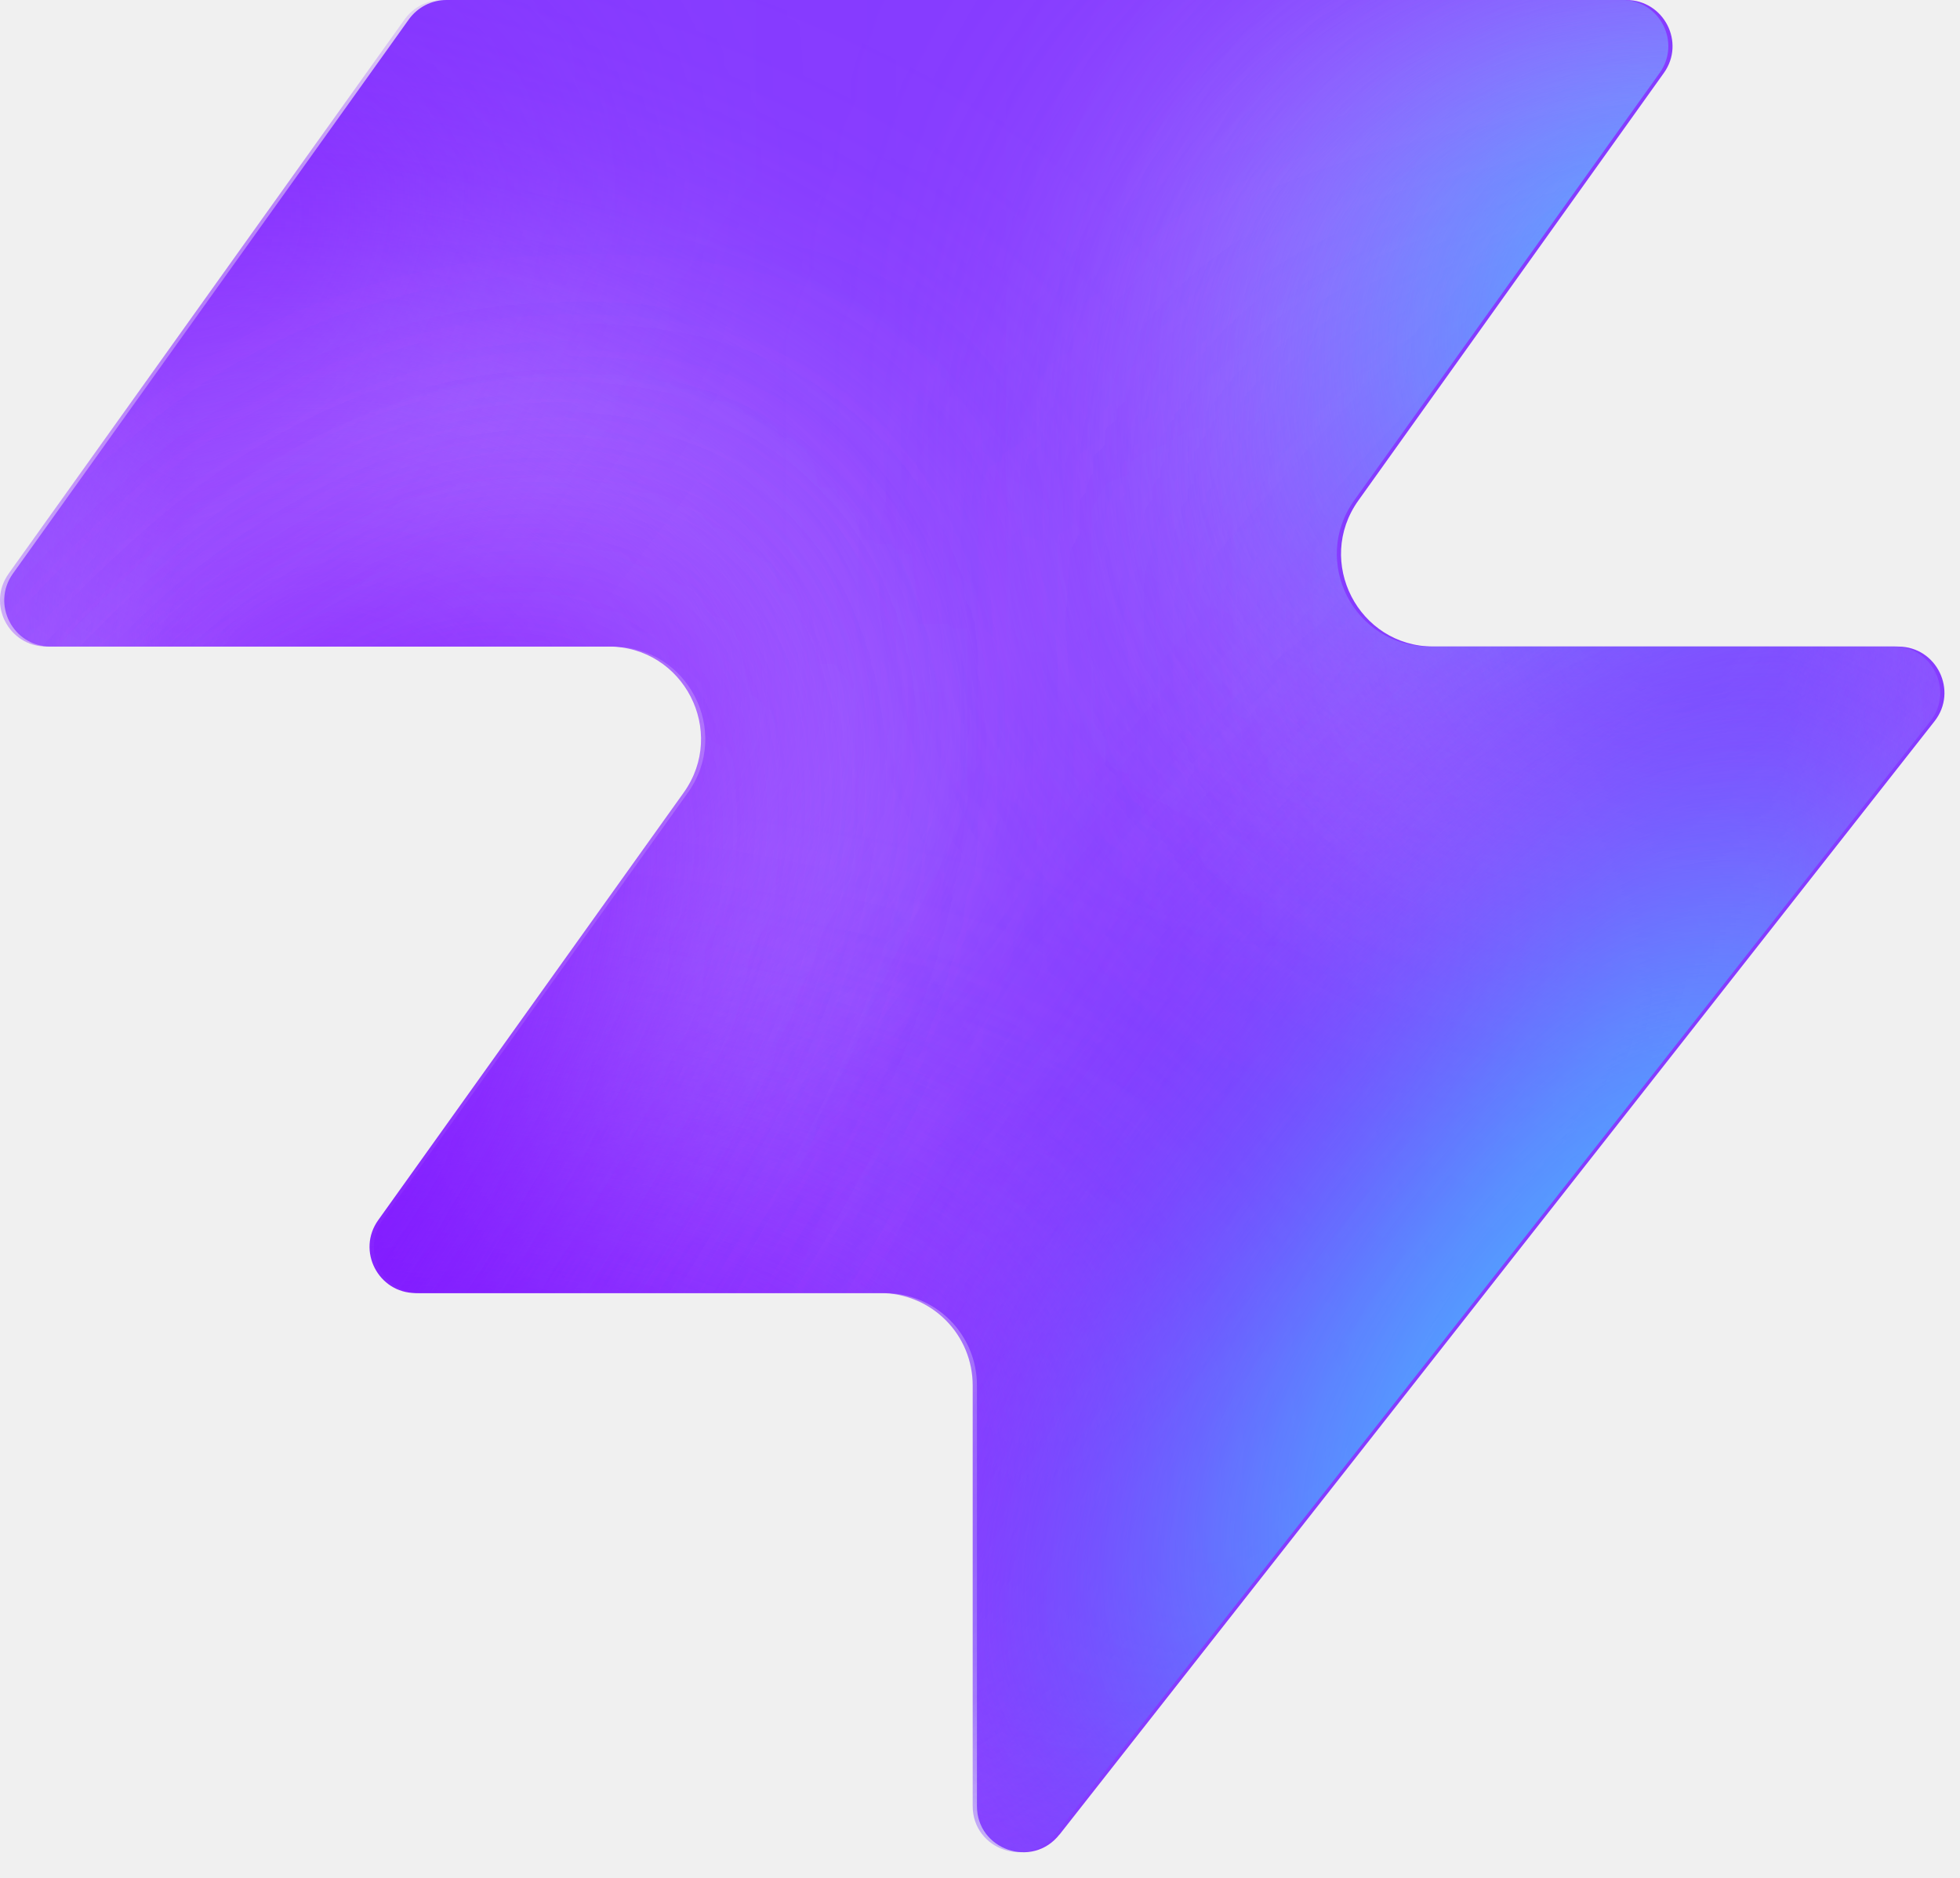
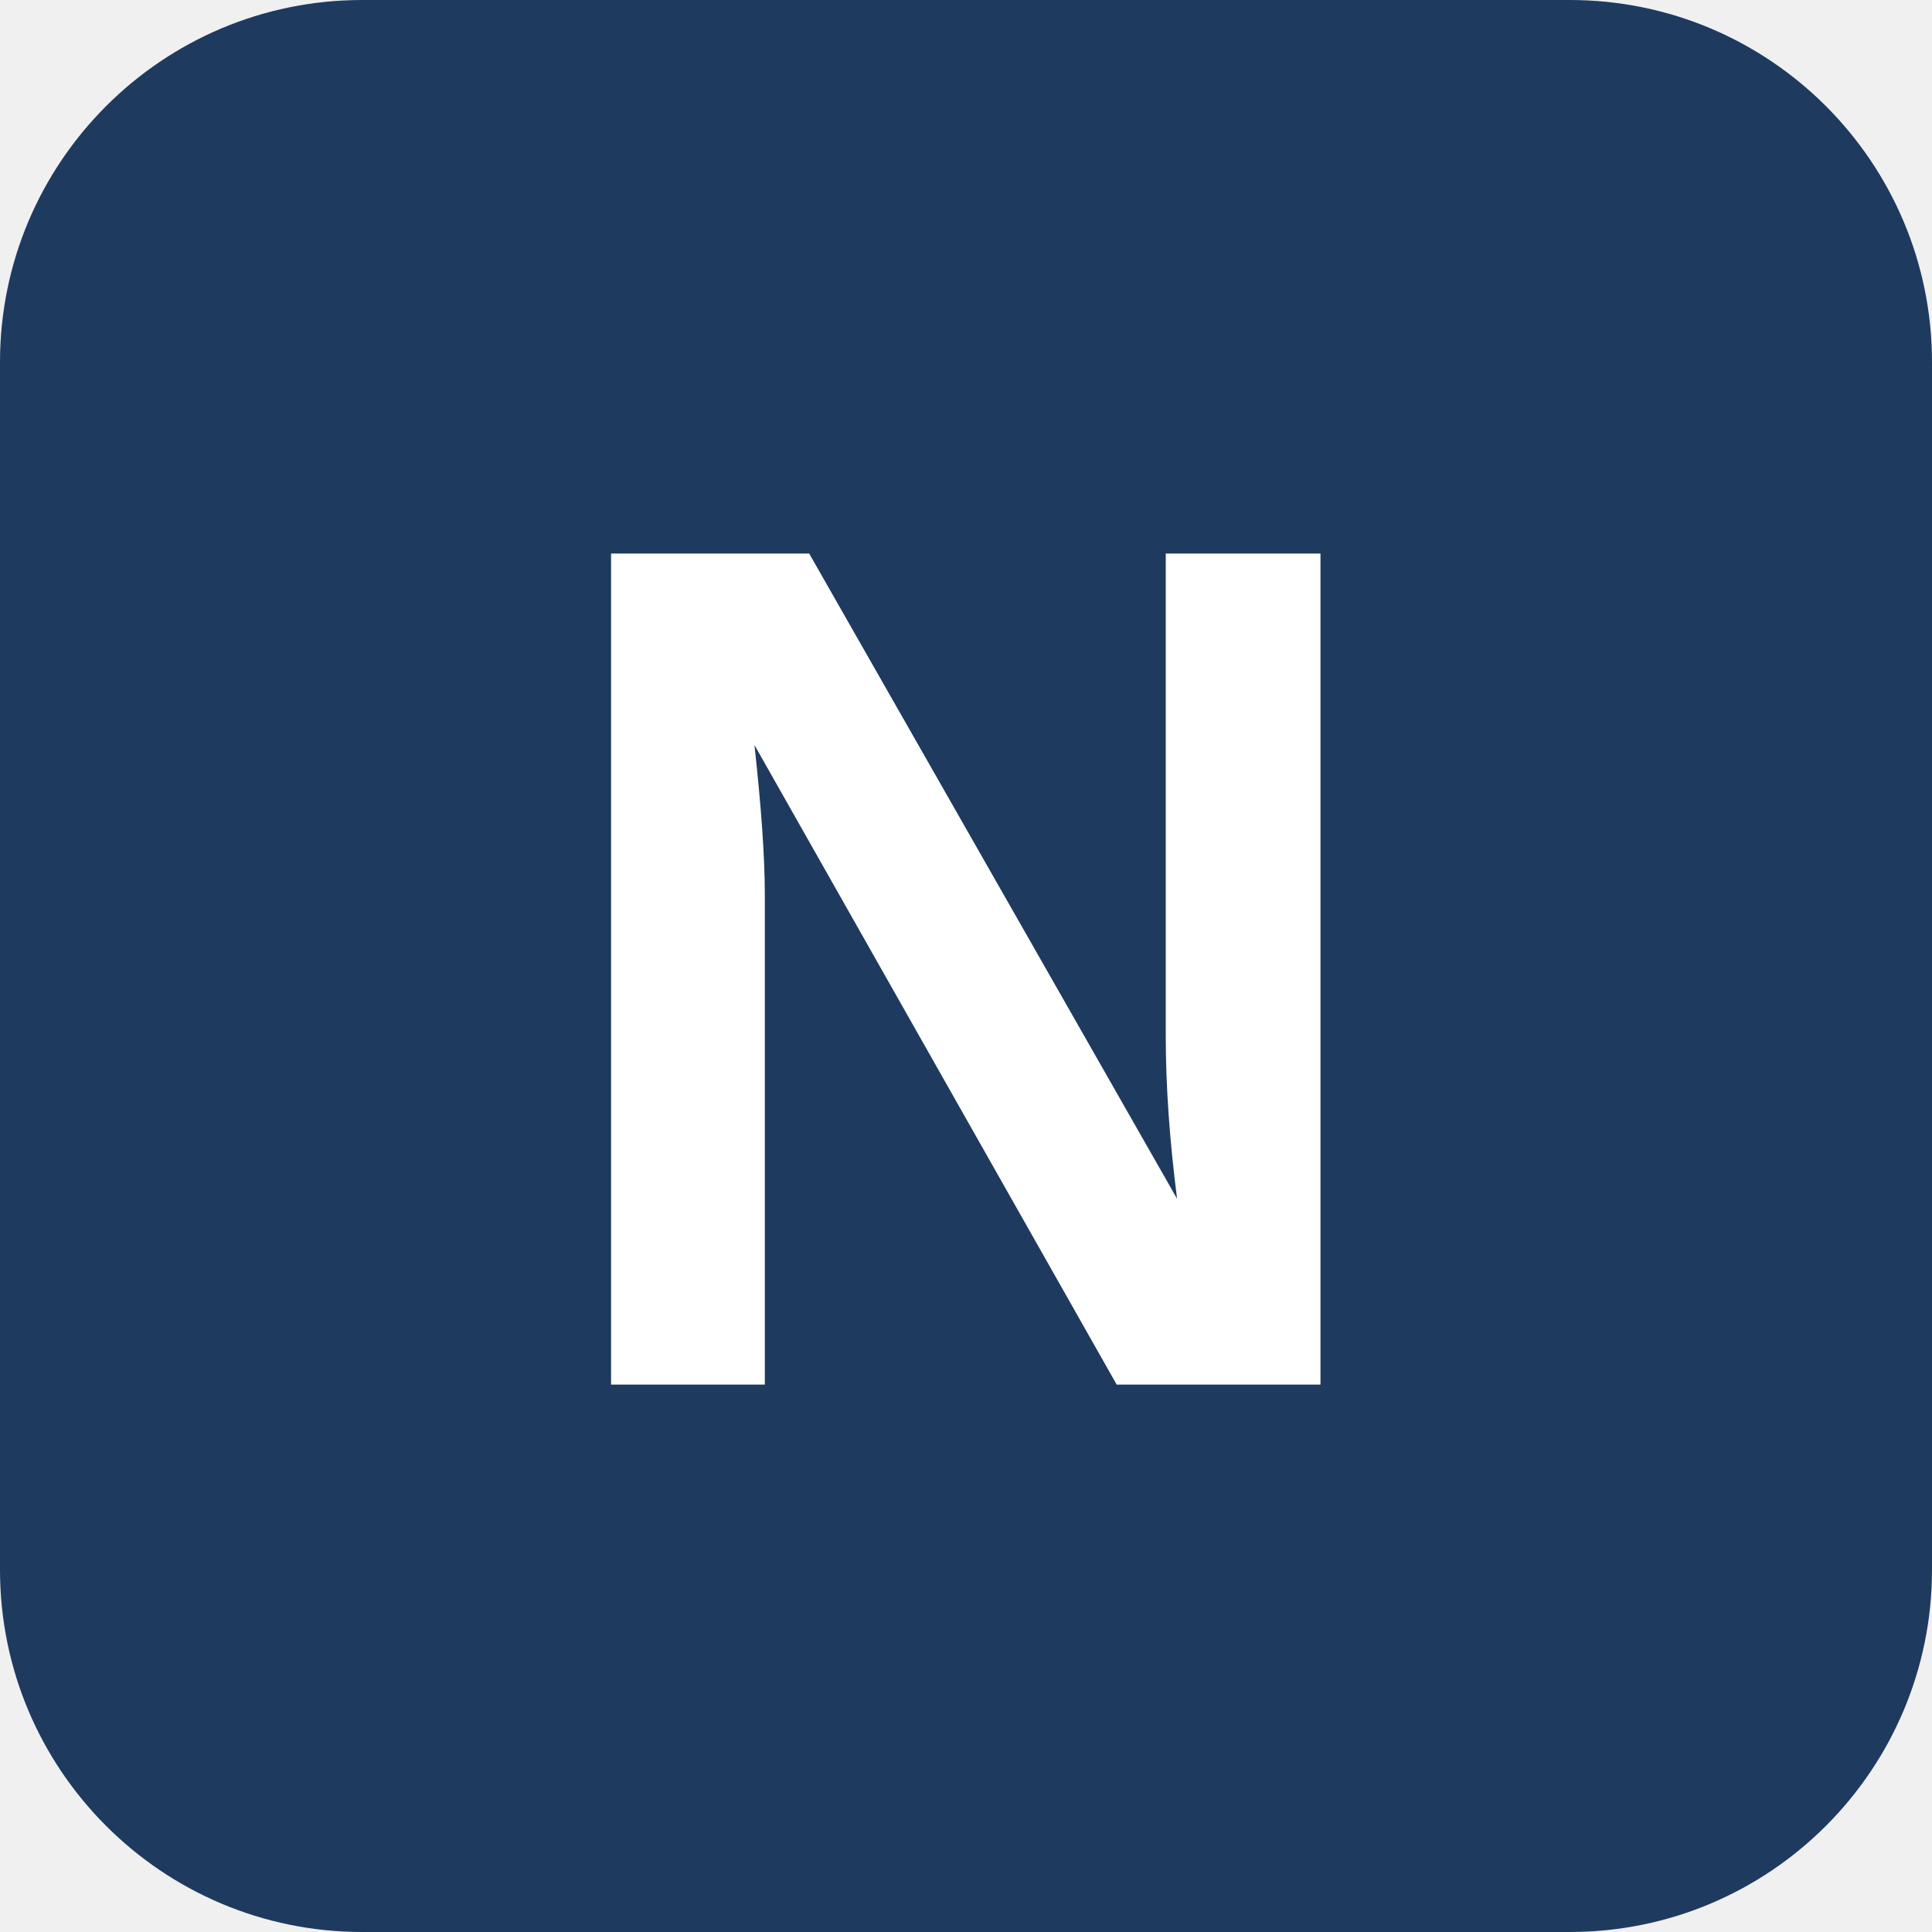
- <svg xmlns="http://www.w3.org/2000/svg" width="48" height="46" fill="none" viewBox="0 0 48 46">
-   <path fill="#863bff" d="M25.946 44.938c-.664.845-2.021.375-2.021-.698V33.937a2.26 2.26 0 0 0-2.262-2.262H10.287c-.92 0-1.456-1.04-.92-1.788l7.48-10.471c1.07-1.497 0-3.578-1.842-3.578H1.237c-.92 0-1.456-1.04-.92-1.788L10.013.474c.214-.297.556-.474.92-.474h28.894c.92 0 1.456 1.04.92 1.788l-7.48 10.471c-1.07 1.498 0 3.579 1.842 3.579h11.377c.943 0 1.473 1.088.89 1.83L25.947 44.94z" style="fill:#863bff;fill:color(display-p3 .525 .23 1);fill-opacity:1" />
-   <mask id="a" width="48" height="46" x="0" y="0" maskUnits="userSpaceOnUse" style="mask-type:alpha">
-     <path fill="#000" d="M25.842 44.938c-.664.844-2.021.375-2.021-.698V33.937a2.26 2.26 0 0 0-2.262-2.262H10.183c-.92 0-1.456-1.04-.92-1.788l7.48-10.471c1.07-1.498 0-3.579-1.842-3.579H1.133c-.92 0-1.456-1.04-.92-1.787L9.91.473c.214-.297.556-.474.92-.474h28.894c.92 0 1.456 1.04.92 1.788l-7.48 10.471c-1.07 1.498 0 3.578 1.842 3.578h11.377c.943 0 1.473 1.088.89 1.832L25.843 44.94z" style="fill:#000;fill-opacity:1" />
-   </mask>
-   <g mask="url(#a)">
-     <g filter="url(#b)">
-       <ellipse cx="5.508" cy="14.704" fill="#ede6ff" rx="5.508" ry="14.704" style="fill:#ede6ff;fill:color(display-p3 .927 .903 1);fill-opacity:1" transform="matrix(.00324 1 1 -.00324 -4.47 31.516)" />
-     </g>
-     <g filter="url(#c)">
-       <ellipse cx="10.399" cy="29.851" fill="#ede6ff" rx="10.399" ry="29.851" style="fill:#ede6ff;fill:color(display-p3 .927 .903 1);fill-opacity:1" transform="matrix(.00324 1 1 -.00324 -39.328 7.883)" />
-     </g>
-     <g filter="url(#d)">
-       <ellipse cx="5.508" cy="30.487" fill="#7e14ff" rx="5.508" ry="30.487" style="fill:#7e14ff;fill:color(display-p3 .492 .077 1);fill-opacity:1" transform="rotate(89.814 -25.913 -14.639)scale(1 -1)" />
-     </g>
-     <g filter="url(#e)">
-       <ellipse cx="5.508" cy="30.599" fill="#7e14ff" rx="5.508" ry="30.599" style="fill:#7e14ff;fill:color(display-p3 .492 .077 1);fill-opacity:1" transform="rotate(89.814 -32.644 -3.334)scale(1 -1)" />
-     </g>
-     <g filter="url(#f)">
-       <ellipse cx="5.508" cy="30.599" fill="#7e14ff" rx="5.508" ry="30.599" style="fill:#7e14ff;fill:color(display-p3 .492 .077 1);fill-opacity:1" transform="matrix(.00324 1 1 -.00324 -34.34 30.47)" />
-     </g>
-     <g filter="url(#g)">
-       <ellipse cx="14.072" cy="22.078" fill="#ede6ff" rx="14.072" ry="22.078" style="fill:#ede6ff;fill:color(display-p3 .927 .903 1);fill-opacity:1" transform="rotate(93.35 24.506 48.493)scale(-1 1)" />
-     </g>
-     <g filter="url(#h)">
-       <ellipse cx="3.47" cy="21.501" fill="#7e14ff" rx="3.47" ry="21.501" style="fill:#7e14ff;fill:color(display-p3 .492 .077 1);fill-opacity:1" transform="rotate(89.009 28.708 47.59)scale(-1 1)" />
-     </g>
-     <g filter="url(#i)">
-       <ellipse cx="3.47" cy="21.501" fill="#7e14ff" rx="3.47" ry="21.501" style="fill:#7e14ff;fill:color(display-p3 .492 .077 1);fill-opacity:1" transform="rotate(89.009 28.708 47.59)scale(-1 1)" />
-     </g>
-     <g filter="url(#j)">
-       <ellipse cx=".387" cy="8.972" fill="#7e14ff" rx="4.407" ry="29.108" style="fill:#7e14ff;fill:color(display-p3 .492 .077 1);fill-opacity:1" transform="rotate(39.51 .387 8.972)" />
-     </g>
-     <g filter="url(#k)">
-       <ellipse cx="47.523" cy="-6.092" fill="#7e14ff" rx="4.407" ry="29.108" style="fill:#7e14ff;fill:color(display-p3 .492 .077 1);fill-opacity:1" transform="rotate(37.892 47.523 -6.092)" />
-     </g>
-     <g filter="url(#l)">
-       <ellipse cx="41.412" cy="6.333" fill="#47bfff" rx="5.971" ry="9.665" style="fill:#47bfff;fill:color(display-p3 .28 .748 1);fill-opacity:1" transform="rotate(37.892 41.412 6.333)" />
-     </g>
-     <g filter="url(#m)">
-       <ellipse cx="-1.879" cy="38.332" fill="#7e14ff" rx="4.407" ry="29.108" style="fill:#7e14ff;fill:color(display-p3 .492 .077 1);fill-opacity:1" transform="rotate(37.892 -1.88 38.332)" />
-     </g>
-     <g filter="url(#n)">
-       <ellipse cx="-1.879" cy="38.332" fill="#7e14ff" rx="4.407" ry="29.108" style="fill:#7e14ff;fill:color(display-p3 .492 .077 1);fill-opacity:1" transform="rotate(37.892 -1.88 38.332)" />
-     </g>
-     <g filter="url(#o)">
-       <ellipse cx="35.651" cy="29.907" fill="#7e14ff" rx="4.407" ry="29.108" style="fill:#7e14ff;fill:color(display-p3 .492 .077 1);fill-opacity:1" transform="rotate(37.892 35.651 29.907)" />
-     </g>
-     <g filter="url(#p)">
-       <ellipse cx="38.418" cy="32.4" fill="#47bfff" rx="5.971" ry="15.297" style="fill:#47bfff;fill:color(display-p3 .28 .748 1);fill-opacity:1" transform="rotate(37.892 38.418 32.4)" />
-     </g>
-   </g>
-   <defs>
-     <filter id="b" width="60.045" height="41.654" x="-19.77" y="16.149" color-interpolation-filters="sRGB" filterUnits="userSpaceOnUse">
-       <feFlood flood-opacity="0" result="BackgroundImageFix" />
-       <feBlend in="SourceGraphic" in2="BackgroundImageFix" result="shape" />
-       <feGaussianBlur result="effect1_foregroundBlur_2002_17158" stdDeviation="7.659" />
-     </filter>
-     <filter id="c" width="90.34" height="51.437" x="-54.613" y="-7.533" color-interpolation-filters="sRGB" filterUnits="userSpaceOnUse">
-       <feFlood flood-opacity="0" result="BackgroundImageFix" />
-       <feBlend in="SourceGraphic" in2="BackgroundImageFix" result="shape" />
-       <feGaussianBlur result="effect1_foregroundBlur_2002_17158" stdDeviation="7.659" />
-     </filter>
-     <filter id="d" width="79.355" height="29.4" x="-49.64" y="2.03" color-interpolation-filters="sRGB" filterUnits="userSpaceOnUse">
-       <feFlood flood-opacity="0" result="BackgroundImageFix" />
-       <feBlend in="SourceGraphic" in2="BackgroundImageFix" result="shape" />
-       <feGaussianBlur result="effect1_foregroundBlur_2002_17158" stdDeviation="4.596" />
-     </filter>
-     <filter id="e" width="79.579" height="29.4" x="-45.045" y="20.029" color-interpolation-filters="sRGB" filterUnits="userSpaceOnUse">
-       <feFlood flood-opacity="0" result="BackgroundImageFix" />
-       <feBlend in="SourceGraphic" in2="BackgroundImageFix" result="shape" />
-       <feGaussianBlur result="effect1_foregroundBlur_2002_17158" stdDeviation="4.596" />
-     </filter>
-     <filter id="f" width="79.579" height="29.4" x="-43.513" y="21.178" color-interpolation-filters="sRGB" filterUnits="userSpaceOnUse">
-       <feFlood flood-opacity="0" result="BackgroundImageFix" />
-       <feBlend in="SourceGraphic" in2="BackgroundImageFix" result="shape" />
-       <feGaussianBlur result="effect1_foregroundBlur_2002_17158" stdDeviation="4.596" />
-     </filter>
-     <filter id="g" width="74.749" height="58.852" x="15.756" y="-17.901" color-interpolation-filters="sRGB" filterUnits="userSpaceOnUse">
-       <feFlood flood-opacity="0" result="BackgroundImageFix" />
-       <feBlend in="SourceGraphic" in2="BackgroundImageFix" result="shape" />
-       <feGaussianBlur result="effect1_foregroundBlur_2002_17158" stdDeviation="7.659" />
-     </filter>
-     <filter id="h" width="61.377" height="25.362" x="23.548" y="2.284" color-interpolation-filters="sRGB" filterUnits="userSpaceOnUse">
-       <feFlood flood-opacity="0" result="BackgroundImageFix" />
-       <feBlend in="SourceGraphic" in2="BackgroundImageFix" result="shape" />
-       <feGaussianBlur result="effect1_foregroundBlur_2002_17158" stdDeviation="4.596" />
-     </filter>
-     <filter id="i" width="61.377" height="25.362" x="23.548" y="2.284" color-interpolation-filters="sRGB" filterUnits="userSpaceOnUse">
-       <feFlood flood-opacity="0" result="BackgroundImageFix" />
-       <feBlend in="SourceGraphic" in2="BackgroundImageFix" result="shape" />
-       <feGaussianBlur result="effect1_foregroundBlur_2002_17158" stdDeviation="4.596" />
-     </filter>
-     <filter id="j" width="56.045" height="63.649" x="-27.636" y="-22.853" color-interpolation-filters="sRGB" filterUnits="userSpaceOnUse">
-       <feFlood flood-opacity="0" result="BackgroundImageFix" />
-       <feBlend in="SourceGraphic" in2="BackgroundImageFix" result="shape" />
-       <feGaussianBlur result="effect1_foregroundBlur_2002_17158" stdDeviation="4.596" />
-     </filter>
-     <filter id="k" width="54.814" height="64.646" x="20.116" y="-38.415" color-interpolation-filters="sRGB" filterUnits="userSpaceOnUse">
-       <feFlood flood-opacity="0" result="BackgroundImageFix" />
-       <feBlend in="SourceGraphic" in2="BackgroundImageFix" result="shape" />
-       <feGaussianBlur result="effect1_foregroundBlur_2002_17158" stdDeviation="4.596" />
-     </filter>
-     <filter id="l" width="33.541" height="35.313" x="24.641" y="-11.323" color-interpolation-filters="sRGB" filterUnits="userSpaceOnUse">
-       <feFlood flood-opacity="0" result="BackgroundImageFix" />
-       <feBlend in="SourceGraphic" in2="BackgroundImageFix" result="shape" />
-       <feGaussianBlur result="effect1_foregroundBlur_2002_17158" stdDeviation="4.596" />
-     </filter>
-     <filter id="m" width="54.814" height="64.646" x="-29.286" y="6.009" color-interpolation-filters="sRGB" filterUnits="userSpaceOnUse">
-       <feFlood flood-opacity="0" result="BackgroundImageFix" />
-       <feBlend in="SourceGraphic" in2="BackgroundImageFix" result="shape" />
-       <feGaussianBlur result="effect1_foregroundBlur_2002_17158" stdDeviation="4.596" />
-     </filter>
-     <filter id="n" width="54.814" height="64.646" x="-29.286" y="6.009" color-interpolation-filters="sRGB" filterUnits="userSpaceOnUse">
-       <feFlood flood-opacity="0" result="BackgroundImageFix" />
-       <feBlend in="SourceGraphic" in2="BackgroundImageFix" result="shape" />
-       <feGaussianBlur result="effect1_foregroundBlur_2002_17158" stdDeviation="4.596" />
-     </filter>
-     <filter id="o" width="54.814" height="64.646" x="8.244" y="-2.416" color-interpolation-filters="sRGB" filterUnits="userSpaceOnUse">
-       <feFlood flood-opacity="0" result="BackgroundImageFix" />
-       <feBlend in="SourceGraphic" in2="BackgroundImageFix" result="shape" />
-       <feGaussianBlur result="effect1_foregroundBlur_2002_17158" stdDeviation="4.596" />
-     </filter>
-     <filter id="p" width="39.409" height="43.623" x="18.713" y="10.588" color-interpolation-filters="sRGB" filterUnits="userSpaceOnUse">
-       <feFlood flood-opacity="0" result="BackgroundImageFix" />
-       <feBlend in="SourceGraphic" in2="BackgroundImageFix" result="shape" />
-       <feGaussianBlur result="effect1_foregroundBlur_2002_17158" stdDeviation="4.596" />
-     </filter>
-   </defs>
+ <svg xmlns="http://www.w3.org/2000/svg" viewBox="0 0 32 32">
+   <rect width="32" height="32" rx="6" fill="#1e3a5f" />
+   <text x="50%" y="50%" dominant-baseline="central" text-anchor="middle" font-family="Arial, sans-serif" font-weight="bold" font-size="20" fill="#ffffff">N</text>
</svg>
